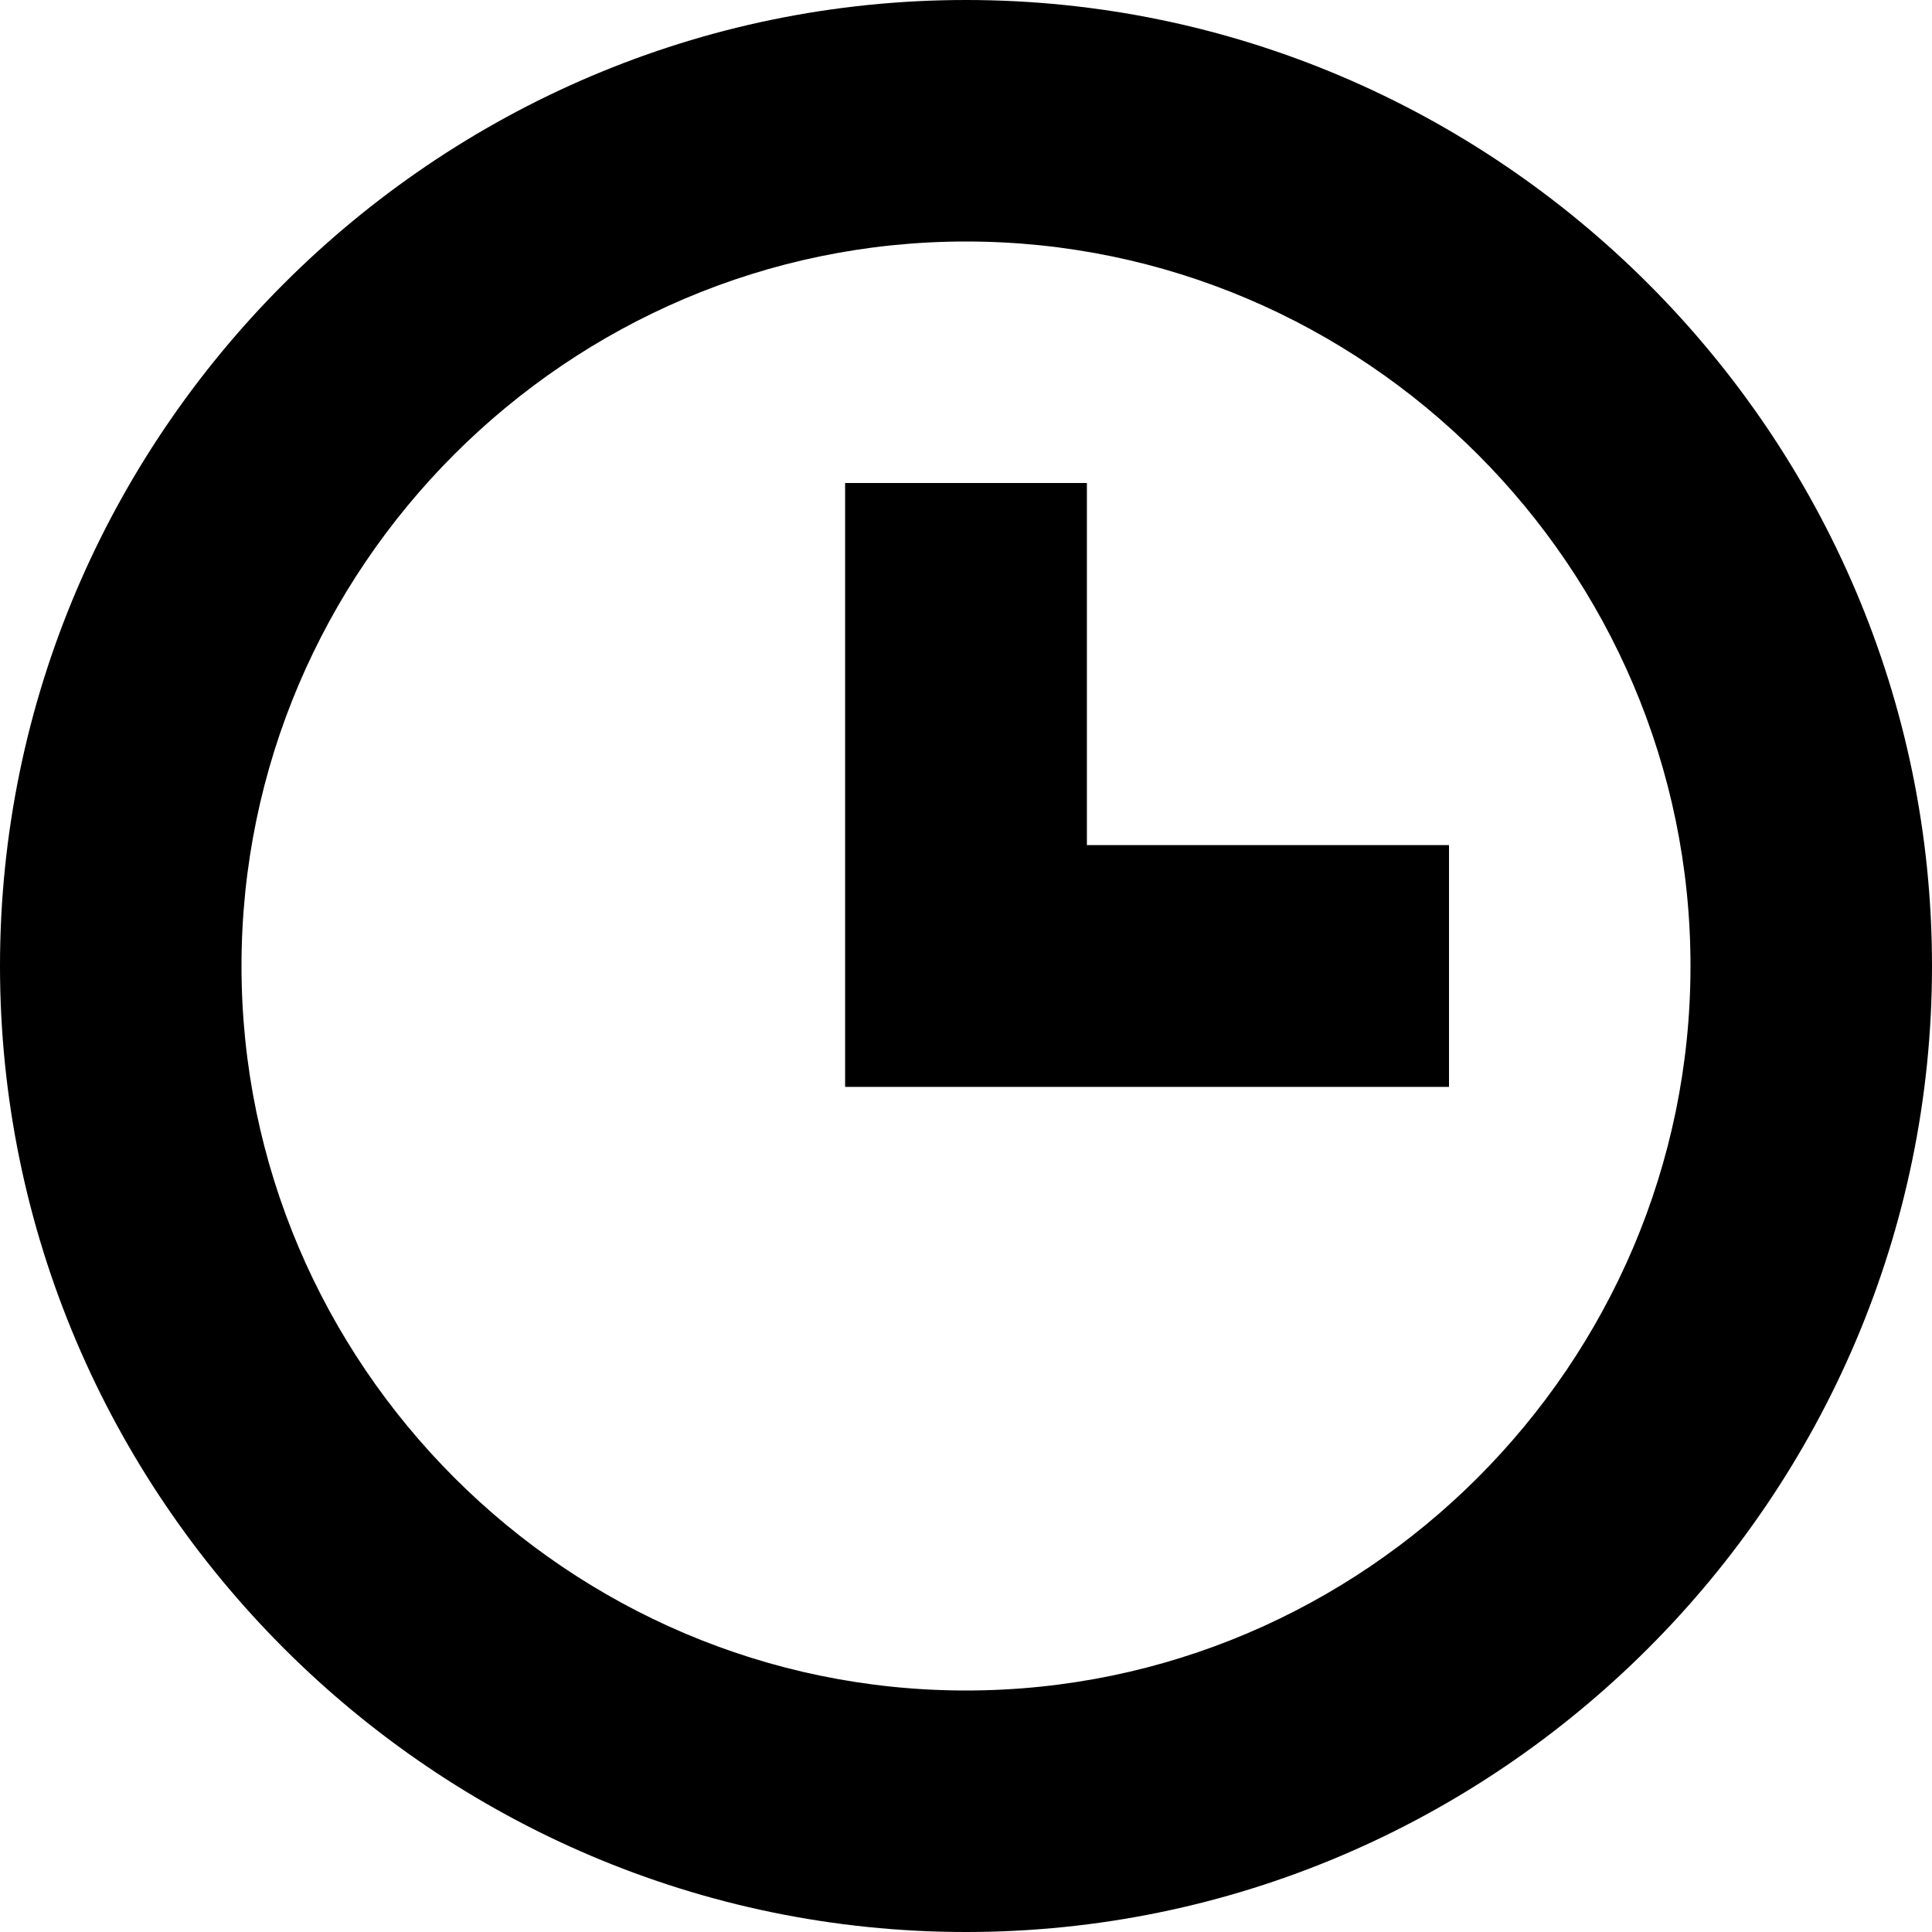
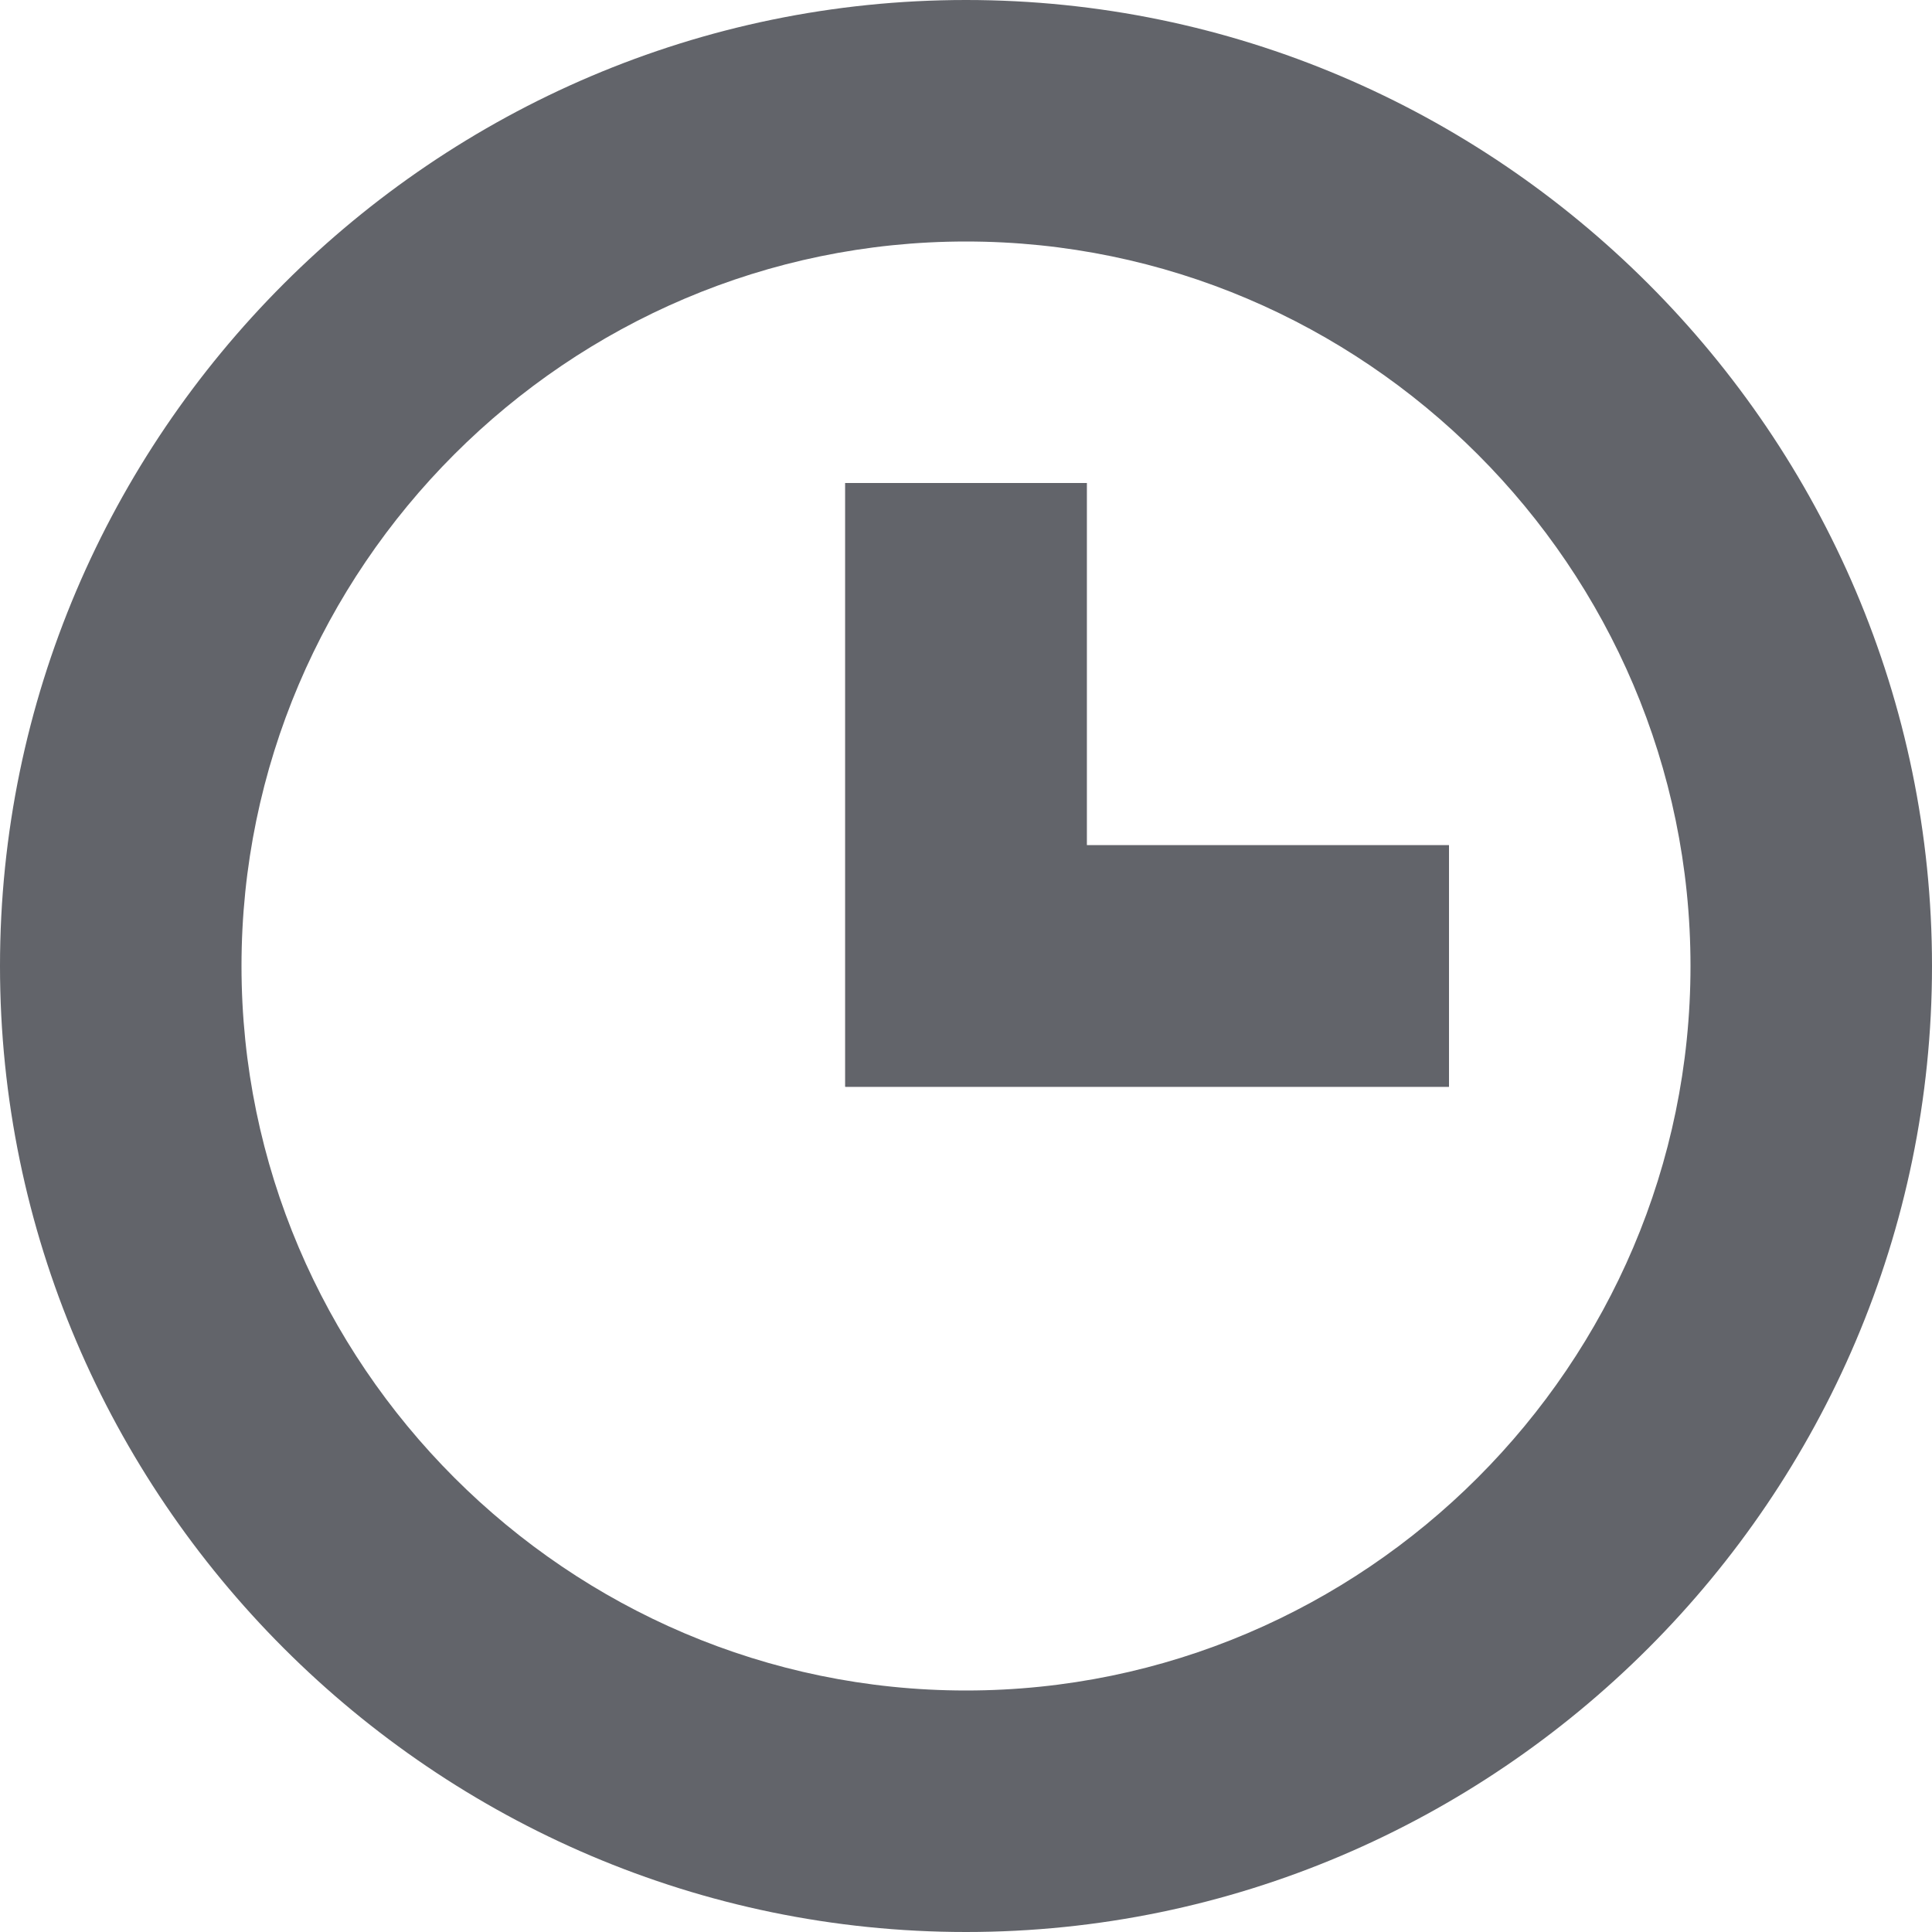
- <svg xmlns="http://www.w3.org/2000/svg" width="16" height="16" viewBox="0 0 16 16">
+ <svg xmlns="http://www.w3.org/2000/svg" width="16" height="16" viewBox="0 0 16 16" fill="#62646a">
  <path d="M8 0C3.6 0 0 3.6 0 8s3.6 8 8 8 8-3.6 8-8-3.6-8-8-8zm0 14c-3.3 0-6-2.7-6-6s2.7-6 6-6 6 2.7 6 6-2.7 6-6 6z">
    </path>
  <path d="M9 4H7v5h5V7H9V4z" />
  <path d="M9 4H7v5h5V7H9V4z" />
</svg>
